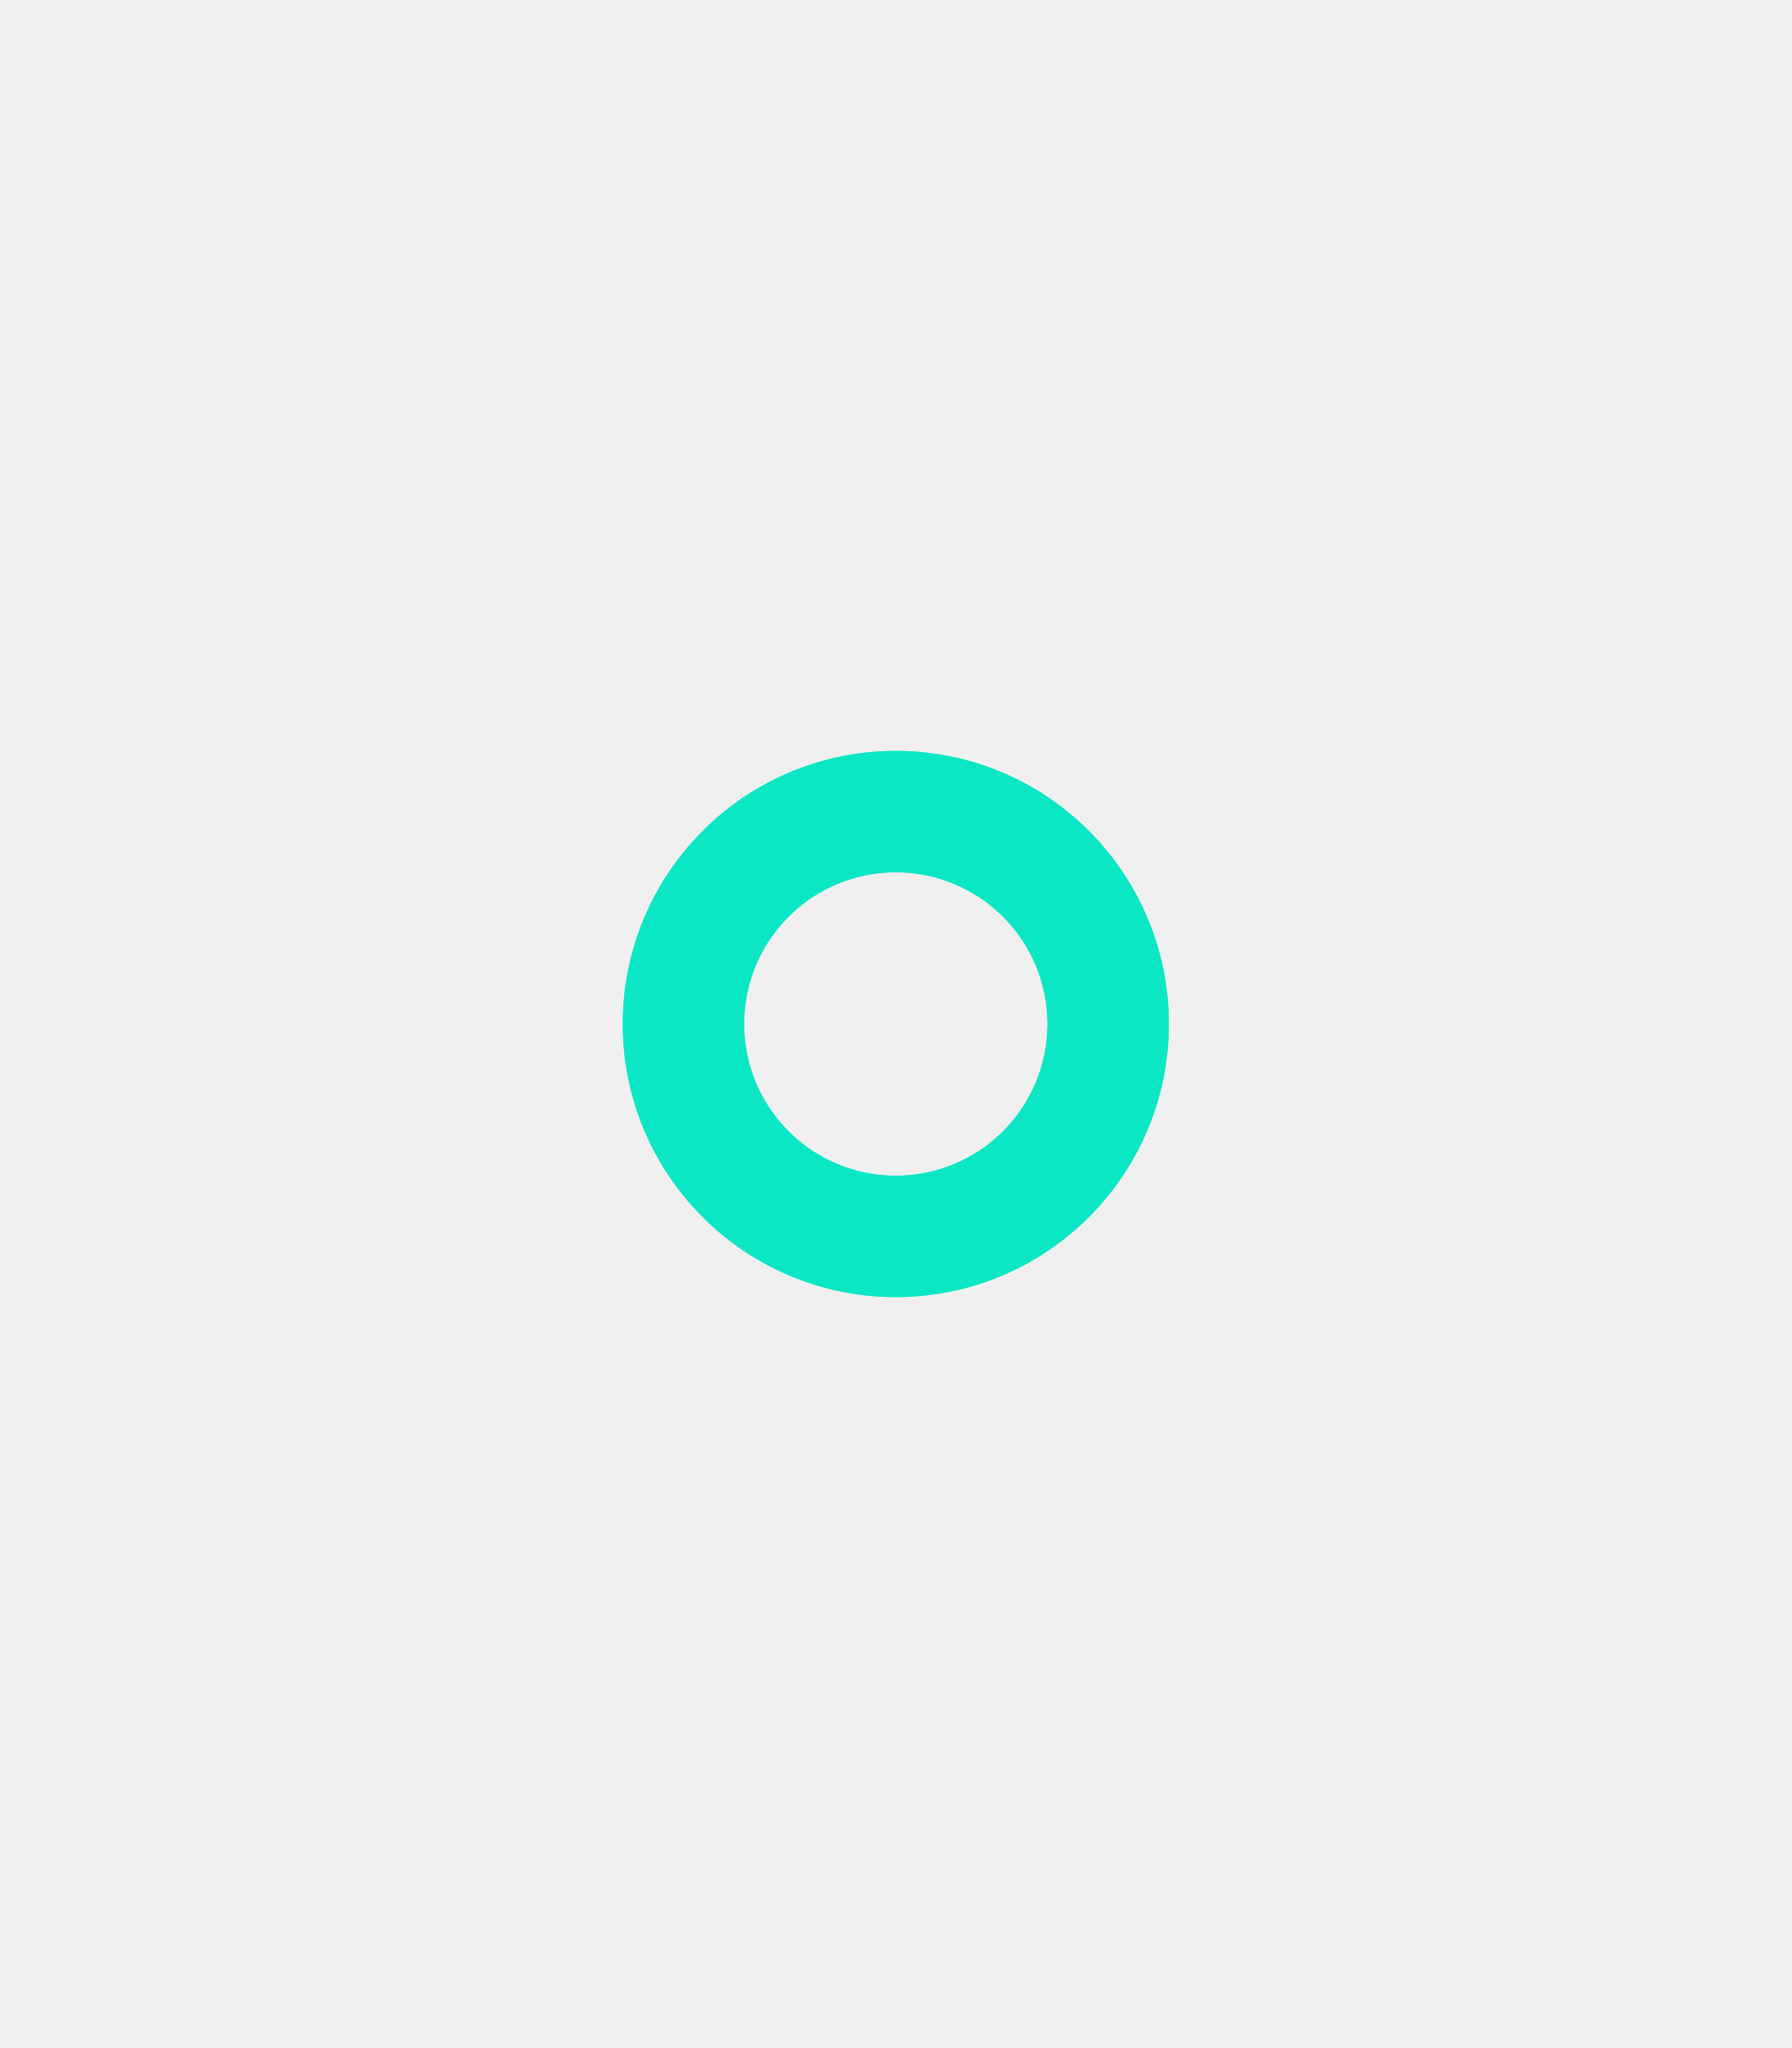
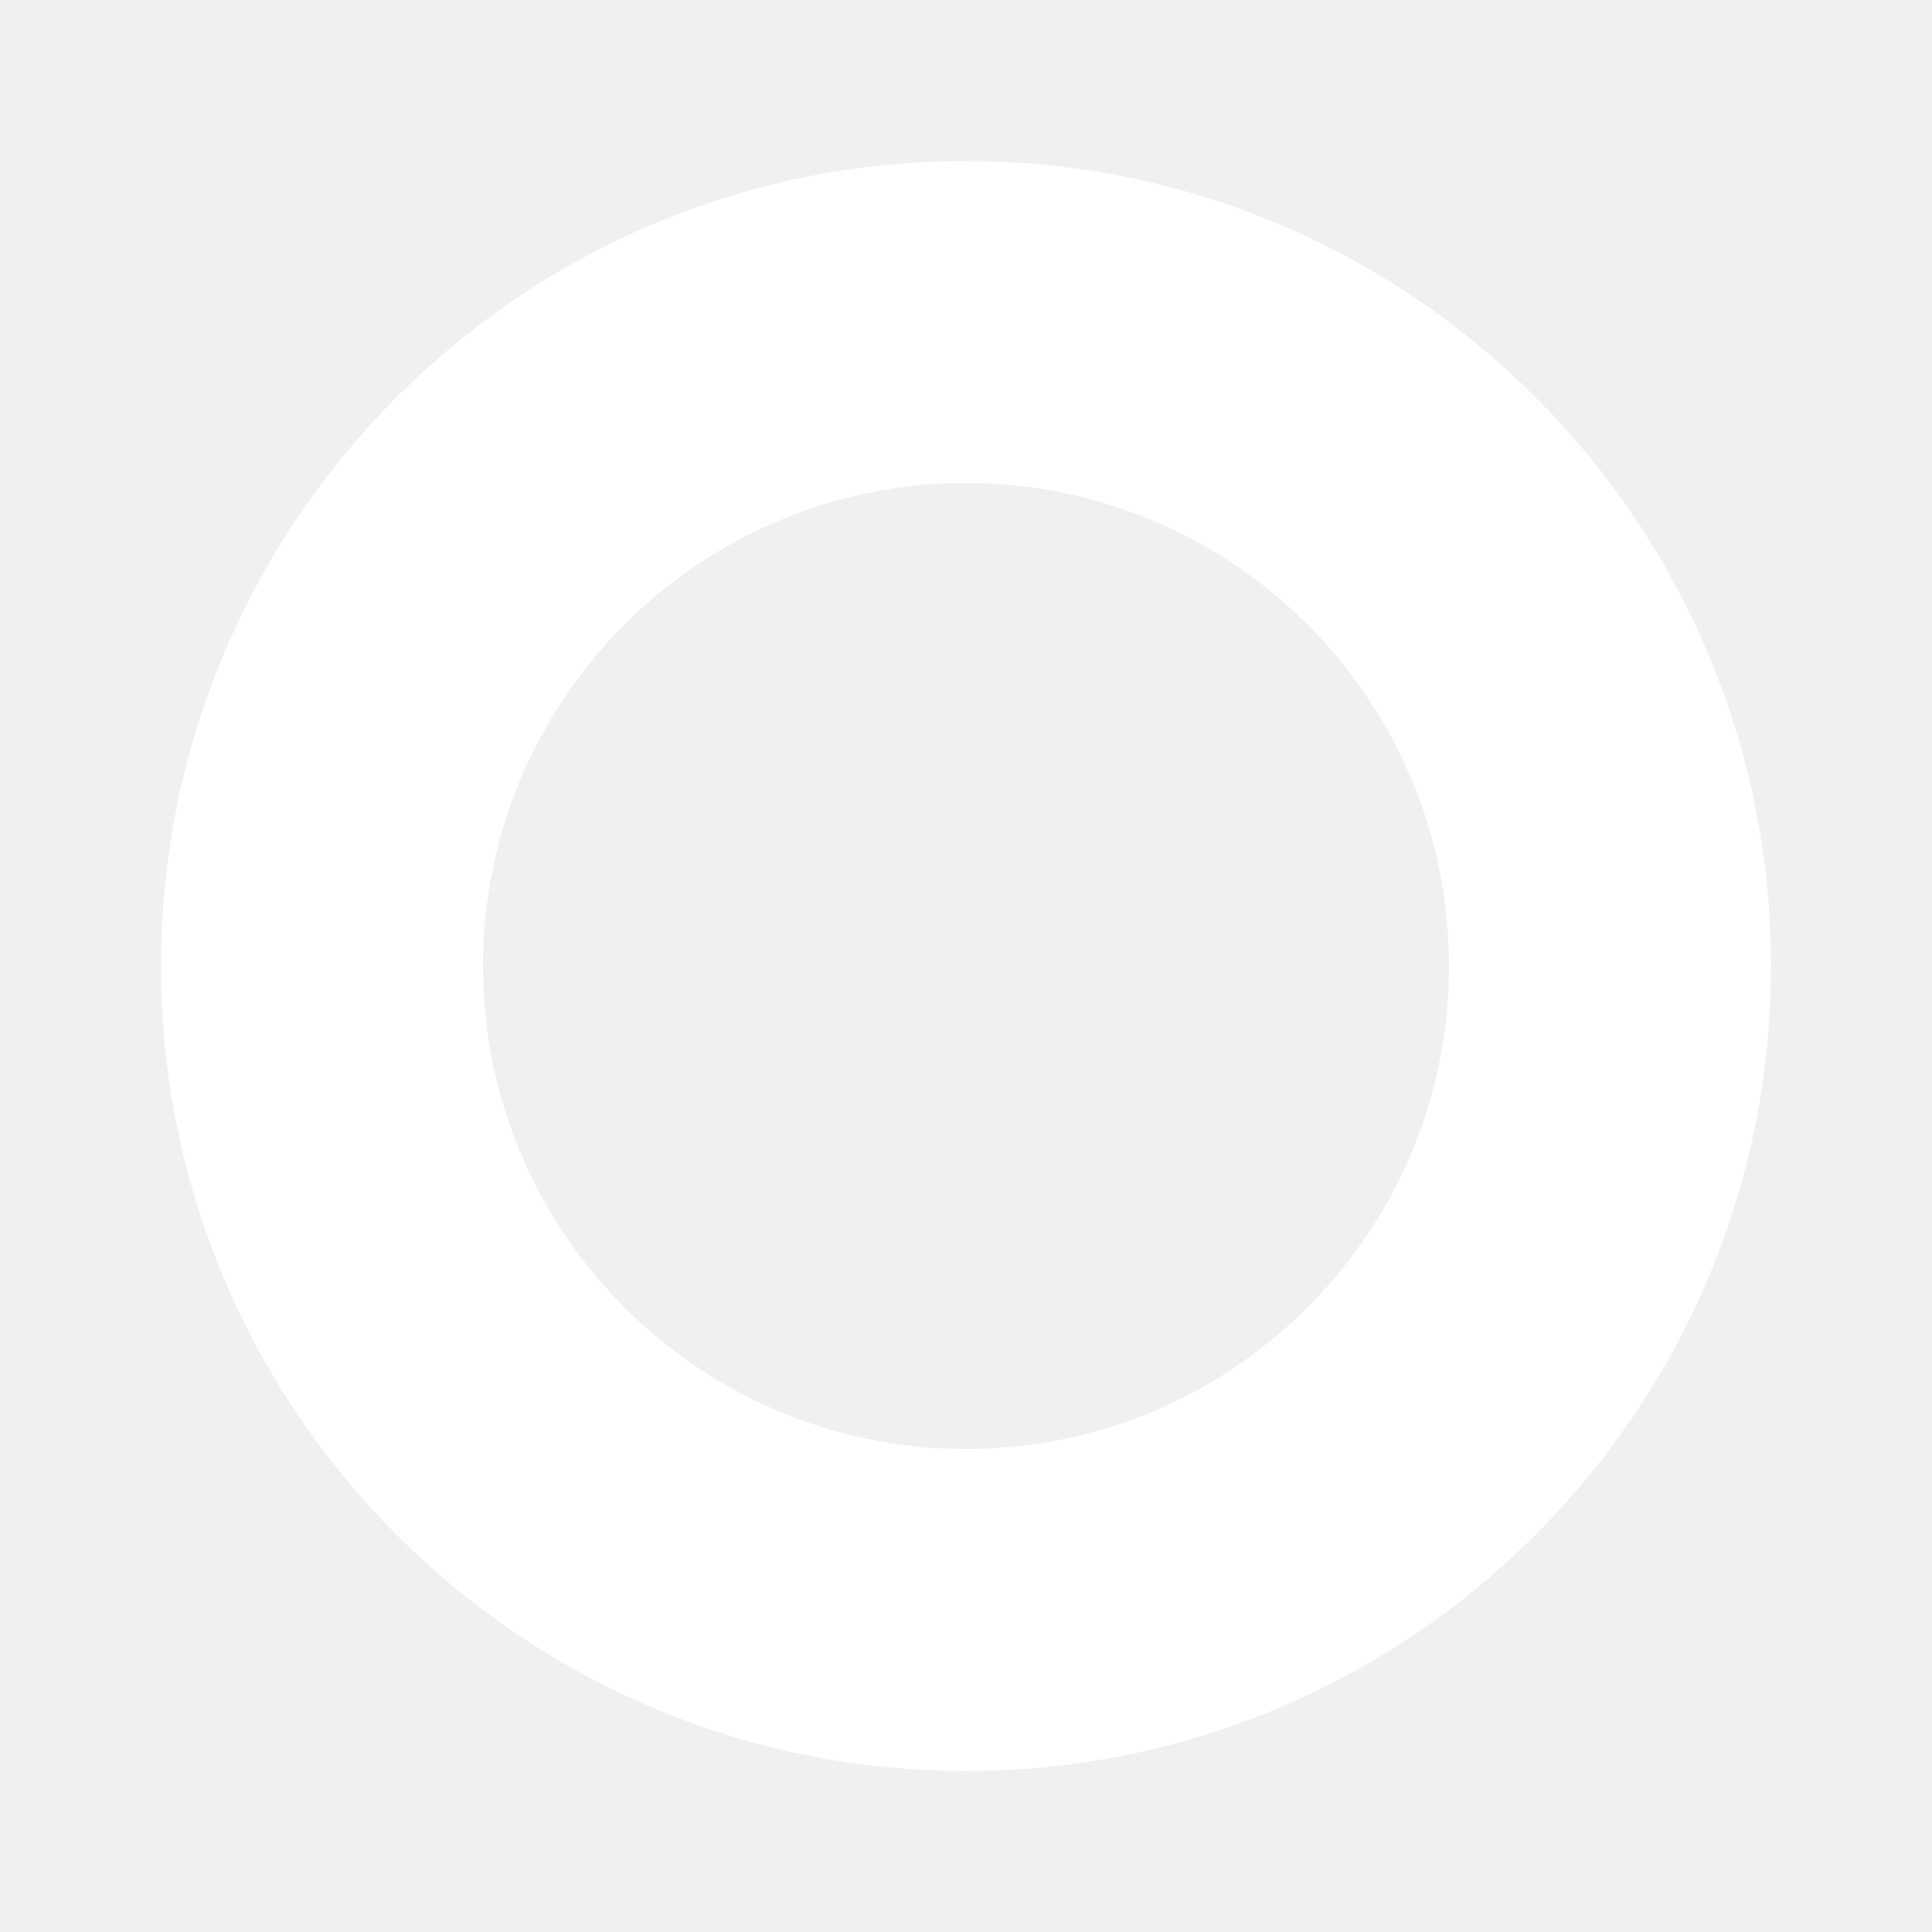
- <svg xmlns="http://www.w3.org/2000/svg" xmlns:xlink="http://www.w3.org/1999/xlink" width="42px" height="48px" viewBox="0 0 42 48" version="1.1">
+ <svg xmlns="http://www.w3.org/2000/svg" xmlns:xlink="http://www.w3.org/1999/xlink" width="24" height="24" viewBox="0 0 24 24">
  <defs>
-     <path d="M8,11.556 C9.964,11.556 11.556,9.964 11.556,8 C11.556,6.036 9.964,4.444 8,4.444 C6.036,4.444 4.444,6.036 4.444,8 C4.444,9.964 6.036,11.556 8,11.556 Z M8,14.4 C4.465,14.4 1.6,11.535 1.6,8 C1.6,4.465 4.465,1.6 8,1.6 C11.535,1.6 14.4,4.465 14.4,8 C14.4,11.535 11.535,14.4 8,14.4 Z" id="path-1" />
+     <path d="M12 2c5.52 0 10 4.48 10 10s-4.48 10-10 10S2 17.52 2 12 6.48 2 12 2zm0 4c-3.312 0-6 2.688-6 6s2.688 6 6 6 6-2.688 6-6-2.688-6-6-6z" id="a" />
  </defs>
-   <g id="_icons" stroke="none" stroke-width="1" fill="none" fill-rule="evenodd">
-     <g id="status-open">
-       <g id="status/open" transform="translate(13, 16)">
-         <mask id="mask-2" fill="white">
-           <use xlink:href="#path-1" />
-         </mask>
-         <use id="Mask" fill="#0BE6C5" fill-rule="nonzero" xlink:href="#path-1" />
-         <g id="status/fill/open" mask="url(#mask-2)" fill-rule="evenodd" fill="#0BE6C5">
-           <rect id="fill" x="0" y="0" width="16" height="16" />
-         </g>
-       </g>
+   <g fill="none" fill-rule="evenodd">
+     <path d="M0 0h24v24H0z" />
+     <mask id="b" fill="#fff">
+       <use xlink:href="#a" />
+     </mask>
+     <g mask="url(#b)" fill="#FFF">
+       <path d="M0 0h24v24H0z" />
    </g>
  </g>
</svg>
